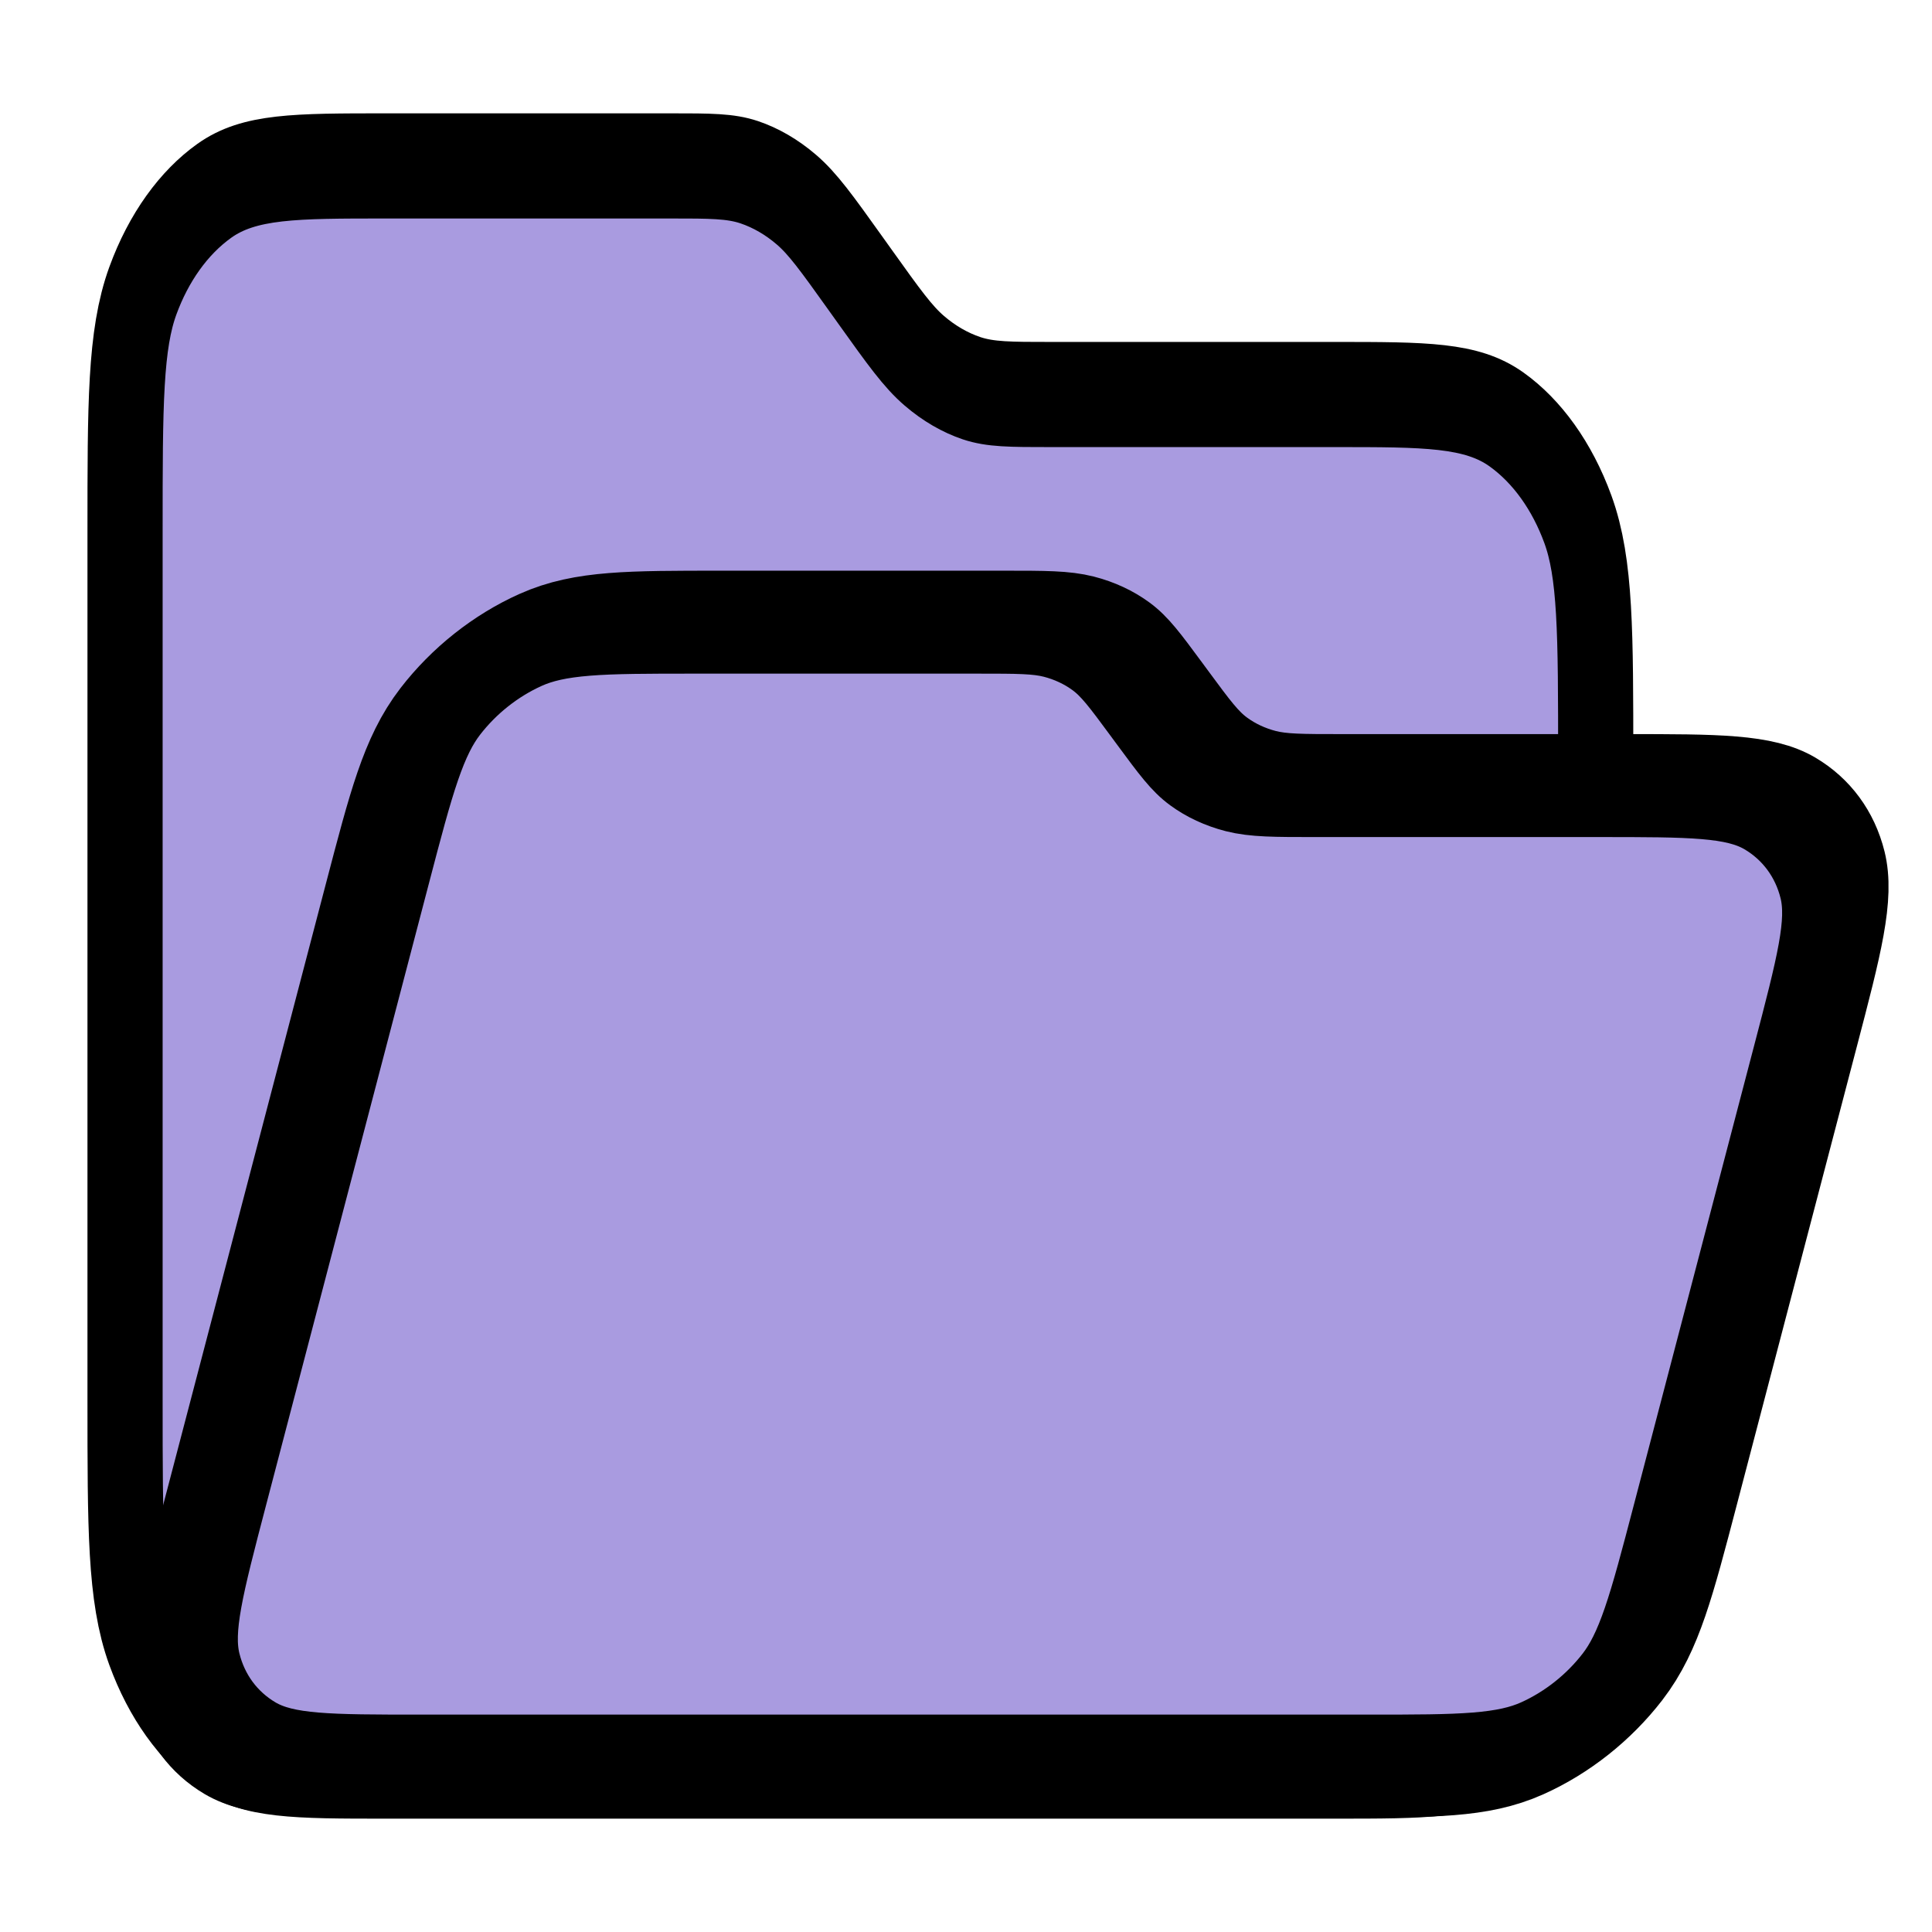
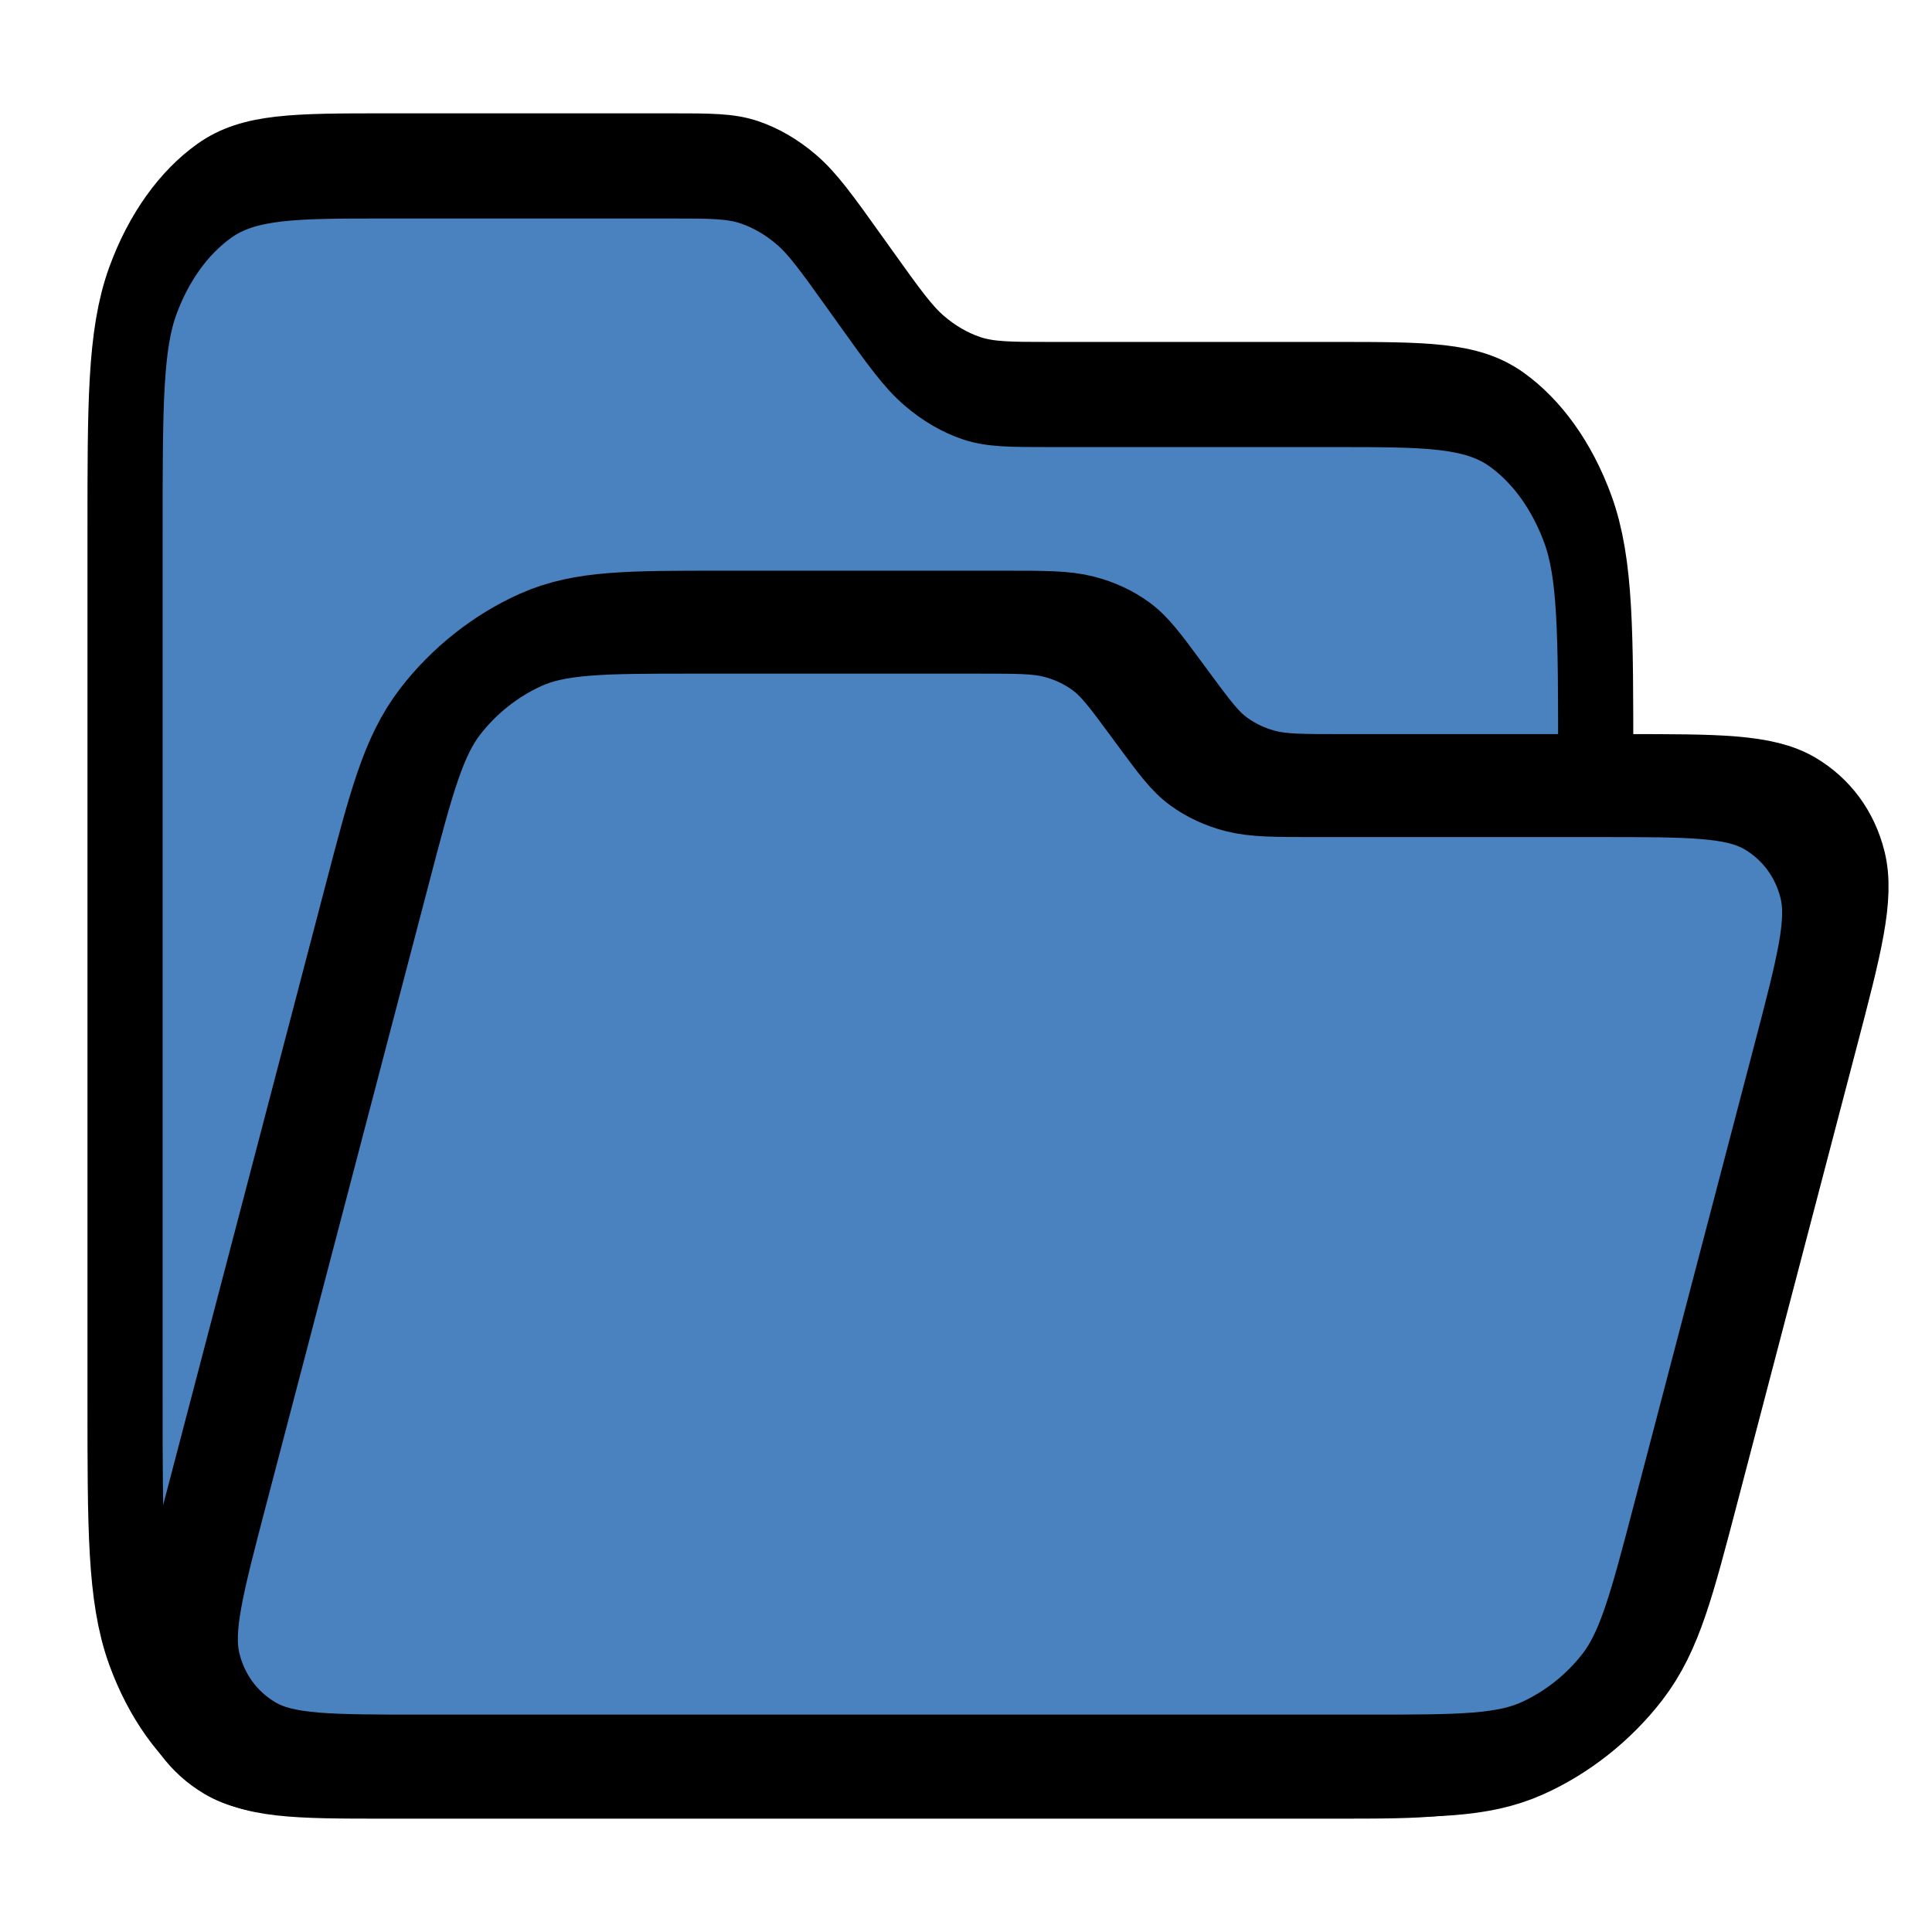
<svg xmlns="http://www.w3.org/2000/svg" width="100%" height="100%" viewBox="0 0 64 64" version="1.1" xml:space="preserve" style="fill-rule:evenodd;clip-rule:evenodd;stroke-linecap:round;stroke-linejoin:round;">
  <g transform="matrix(1,0,0,1,-380,-84)">
    <g id="folder" transform="matrix(1,0,0,1,370,0)">
      <g transform="matrix(0.177329,0,0,0.205729,-39.74185,12)">
        <rect x="280.506" y="349.975" width="360.911" height="311.089" style="fill:none;" />
      </g>
      <g transform="matrix(0.874399,0,0,1,1.776296,0)">
        <g transform="matrix(3.095291,0,0,3.786256,4.856512,70.56493)">
-           <path d="M3,8.2C3,7.08 3,6.52 3.218,6.092C3.41,5.716 3.716,5.41 4.092,5.218C4.52,5 5.08,5 6.2,5L9.675,5C10.164,5 10.408,5 10.639,5.055C10.842,5.104 11.038,5.185 11.217,5.295C11.418,5.418 11.591,5.591 11.937,5.937L12.063,6.063C12.409,6.409 12.582,6.582 12.783,6.705C12.962,6.815 13.158,6.896 13.361,6.945C13.592,7 13.836,7 14.325,7L17.8,7C18.92,7 19.48,7 19.908,7.218C20.284,7.41 20.59,7.716 20.782,8.092C21,8.52 21,9.08 21,10.2L21,15.8C21,16.92 21,17.48 20.782,17.908C20.59,18.284 20.284,18.59 19.908,18.782C19.48,19 18.92,19 17.8,19L6.2,19C5.08,19 4.52,19 4.092,18.782C3.716,18.59 3.41,18.284 3.218,17.908C3,17.48 3,16.92 3,15.8L3,8.2Z" style="fill:rgb(169,155,224);fill-rule:nonzero;stroke:black;stroke-width:0.92px;" />
+           <path d="M3,8.2C3,7.08 3,6.52 3.218,6.092C3.41,5.716 3.716,5.41 4.092,5.218C4.52,5 5.08,5 6.2,5L9.675,5C10.164,5 10.408,5 10.639,5.055C10.842,5.104 11.038,5.185 11.217,5.295C11.418,5.418 11.591,5.591 11.937,5.937L12.063,6.063C12.409,6.409 12.582,6.582 12.783,6.705C12.962,6.815 13.158,6.896 13.361,6.945C13.592,7 13.836,7 14.325,7L17.8,7C18.92,7 19.48,7 19.908,7.218C20.284,7.41 20.59,7.716 20.782,8.092C21,8.52 21,9.08 21,10.2L21,15.8C21,16.92 21,17.48 20.782,17.908C20.59,18.284 20.284,18.59 19.908,18.782C19.48,19 18.92,19 17.8,19L6.2,19C5.08,19 4.52,19 4.092,18.782C3.716,18.59 3.41,18.284 3.218,17.908C3,17.48 3,16.92 3,15.8L3,8.2Z" style="fill:rgb(73,130,190);fill-rule:nonzero;stroke:black;stroke-width:0.92px;" />
        </g>
        <g transform="matrix(3.095291,0,-0.810742,2.706697,21.06428,91.07654)">
-           <path d="M3,8.2C3,7.08 3,6.52 3.218,6.092C3.41,5.716 3.716,5.41 4.092,5.218C4.52,5 5.08,5 6.2,5L9.675,5C10.164,5 10.408,5 10.639,5.055C10.842,5.104 11.038,5.185 11.217,5.295C11.418,5.418 11.591,5.591 11.937,5.937L12.063,6.063C12.409,6.409 12.582,6.582 12.783,6.705C12.962,6.815 13.158,6.896 13.361,6.945C13.592,7 13.836,7 14.325,7L17.8,7C18.92,7 19.48,7 19.908,7.218C20.284,7.41 20.59,7.716 20.782,8.092C21,8.52 21,9.08 21,10.2L21,15.8C21,16.92 21,17.48 20.782,17.908C20.59,18.284 20.284,18.59 19.908,18.782C19.48,19 18.92,19 17.8,19L6.2,19C5.08,19 4.52,19 4.092,18.782C3.716,18.59 3.41,18.284 3.218,17.908C3,17.48 3,16.92 3,15.8L3,8.2Z" style="fill:rgb(169,155,224);fill-rule:nonzero;stroke:black;stroke-width:1.26px;" />
+           <path d="M3,8.2C3,7.08 3,6.52 3.218,6.092C3.41,5.716 3.716,5.41 4.092,5.218C4.52,5 5.08,5 6.2,5L9.675,5C10.164,5 10.408,5 10.639,5.055C10.842,5.104 11.038,5.185 11.217,5.295C11.418,5.418 11.591,5.591 11.937,5.937L12.063,6.063C12.409,6.409 12.582,6.582 12.783,6.705C12.962,6.815 13.158,6.896 13.361,6.945C13.592,7 13.836,7 14.325,7L17.8,7C18.92,7 19.48,7 19.908,7.218C20.284,7.41 20.59,7.716 20.782,8.092C21,8.52 21,9.08 21,10.2L21,15.8C21,16.92 21,17.48 20.782,17.908C20.59,18.284 20.284,18.59 19.908,18.782C19.48,19 18.92,19 17.8,19L6.2,19C5.08,19 4.52,19 4.092,18.782C3.716,18.59 3.41,18.284 3.218,17.908C3,17.48 3,16.92 3,15.8L3,8.2Z" style="fill:rgb(73,130,190);fill-rule:nonzero;stroke:black;stroke-width:1.26px;" />
        </g>
      </g>
    </g>
  </g>
</svg>
